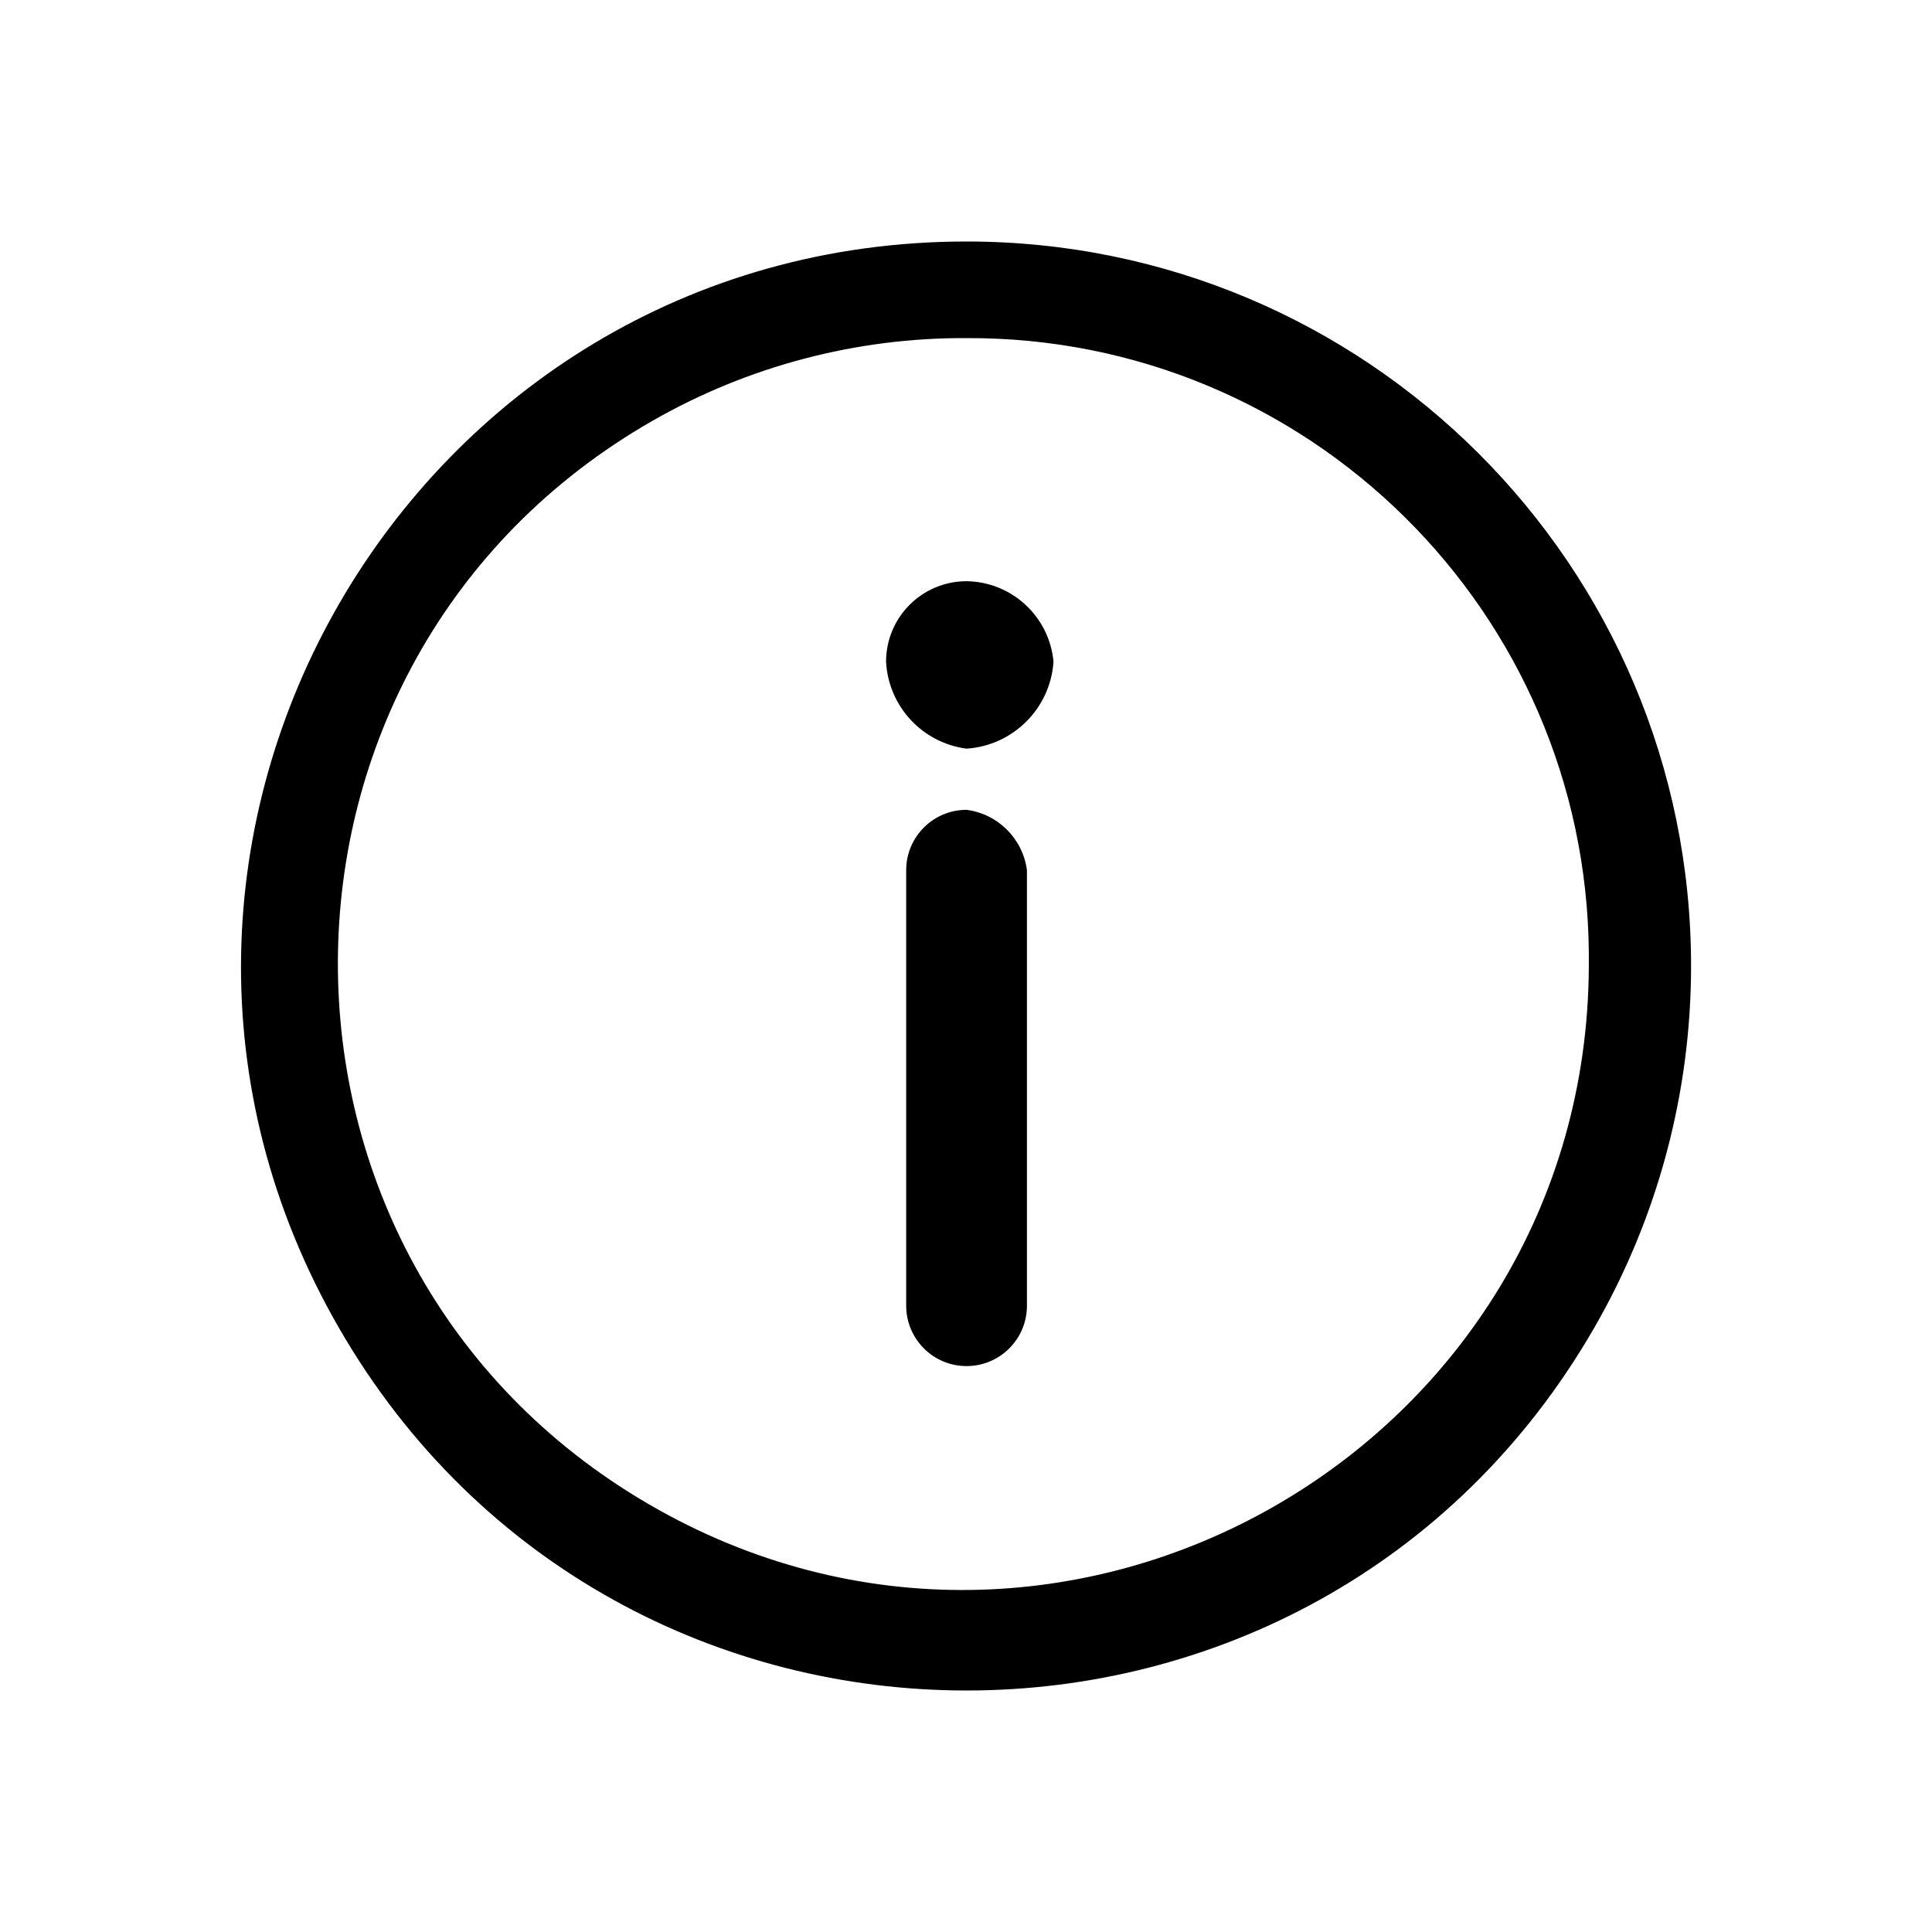
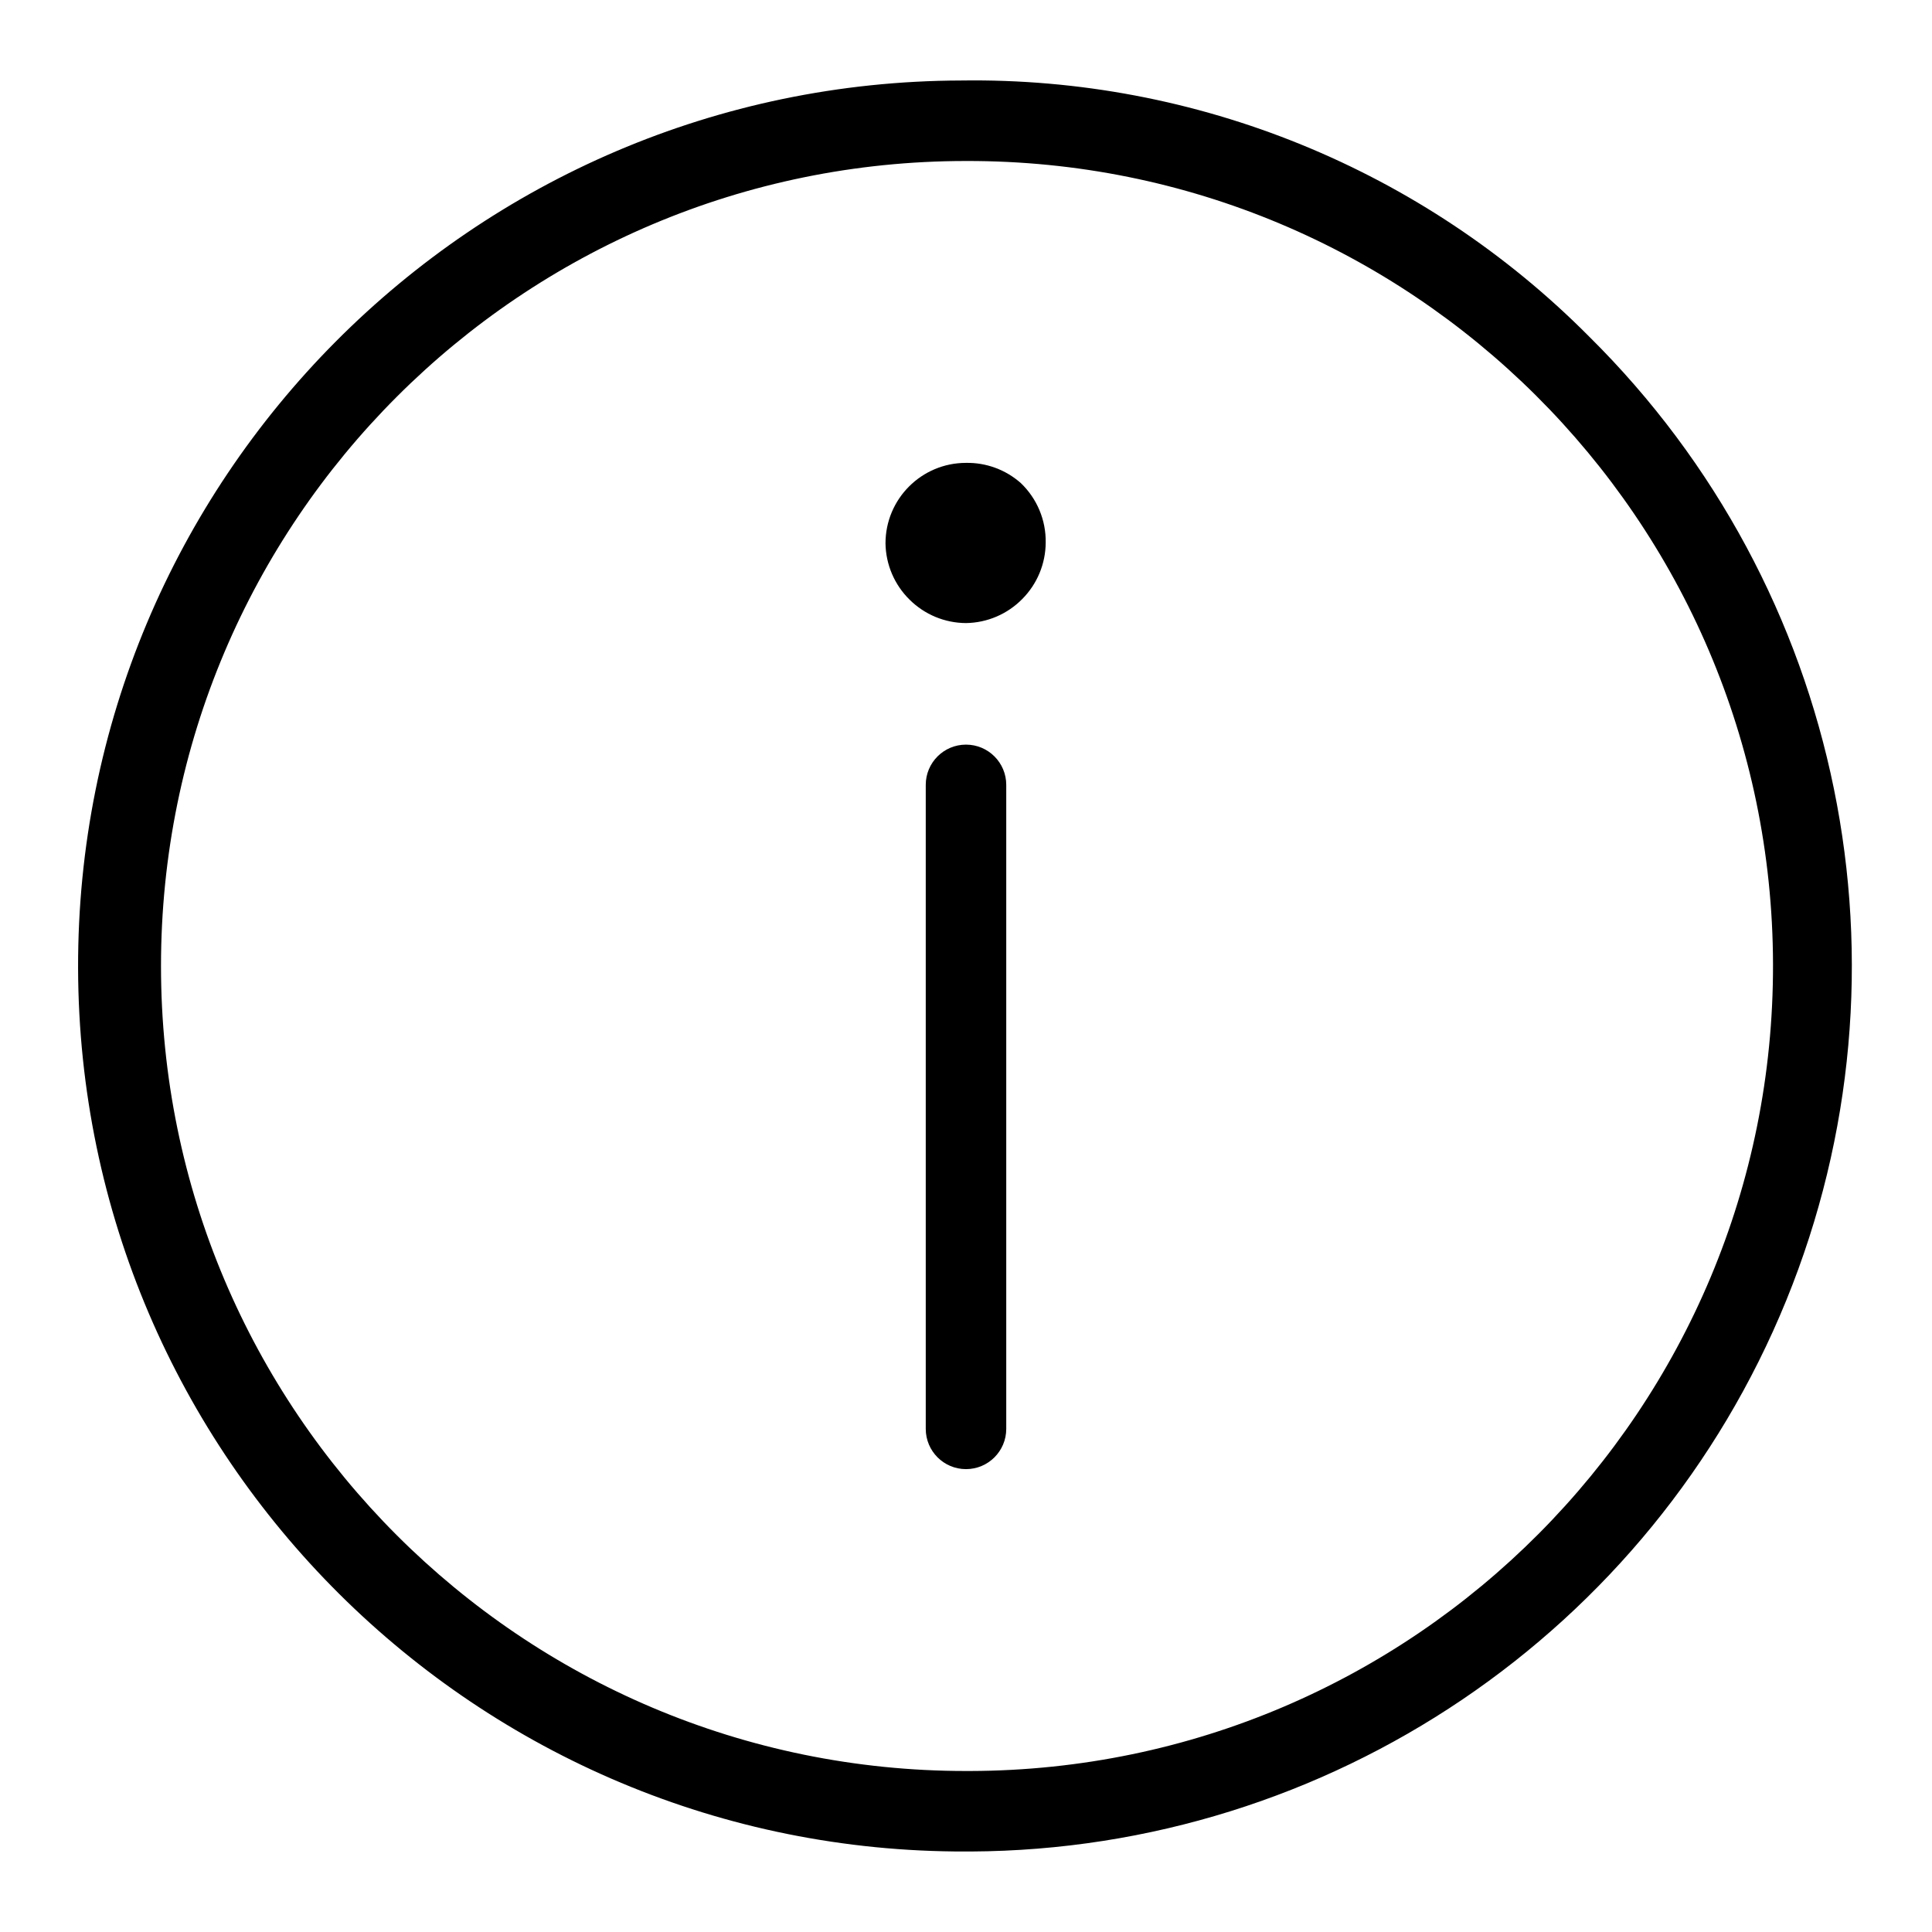
<svg xmlns="http://www.w3.org/2000/svg" viewBox="0 0 24 24">
-   <path d="M21.007 12c0 1.58-.416 3.132-1.206 4.5-3.464 6-12.124 6-15.588 0C.749 10.5 5.079 3 12.007 3a9 9 0 0 1 9 9zm-1.27-.16a7.7 7.7 0 0 0-7.73-7.64 7.773 7.773 0 0 0-3.899 1.026c-5.191 2.97-5.22 10.447-.052 13.458 5.168 3.011 11.658-.703 11.681-6.684zm-6.65-3.62a1.16 1.16 0 0 1-1.08 1.08 1.15 1.15 0 0 1-1-1.08 1 1 0 0 1 1-1 1.1 1.1 0 0 1 1.08 1zm-.33 2.59v5.41a.75.75 0 0 1-1.5 0V10.8a.75.75 0 0 1 .75-.74.87.87 0 0 1 .75.75z" />
+   <path d="M12 9.25a.5.5 0 0 0-.5.5v8a.5.5 0 0 0 .5.5.5.5 0 0 0 .5-.5v-8a.5.5 0 0 0-.5-.5zM12 5.75a1 1 0 0 0-1 1 1 1 0 0 0 .3.7 1 1 0 0 0 .7.29 1 1 0 0 0 .7-.3 1 1 0 0 0 .29-.7 1 1 0 0 0-.31-.74 1 1 0 0 0-.68-.25z" />
+   <path d="M19.74 4.18A10.77 10.77 0 0 0 11.94 1 11 11 0 0 0 12 23h.06a11 11 0 0 0 7.68-18.82zM12.05 22H12a10 10 0 0 1 0-20 10 10 0 0 1 .05 20z" />
</svg>
